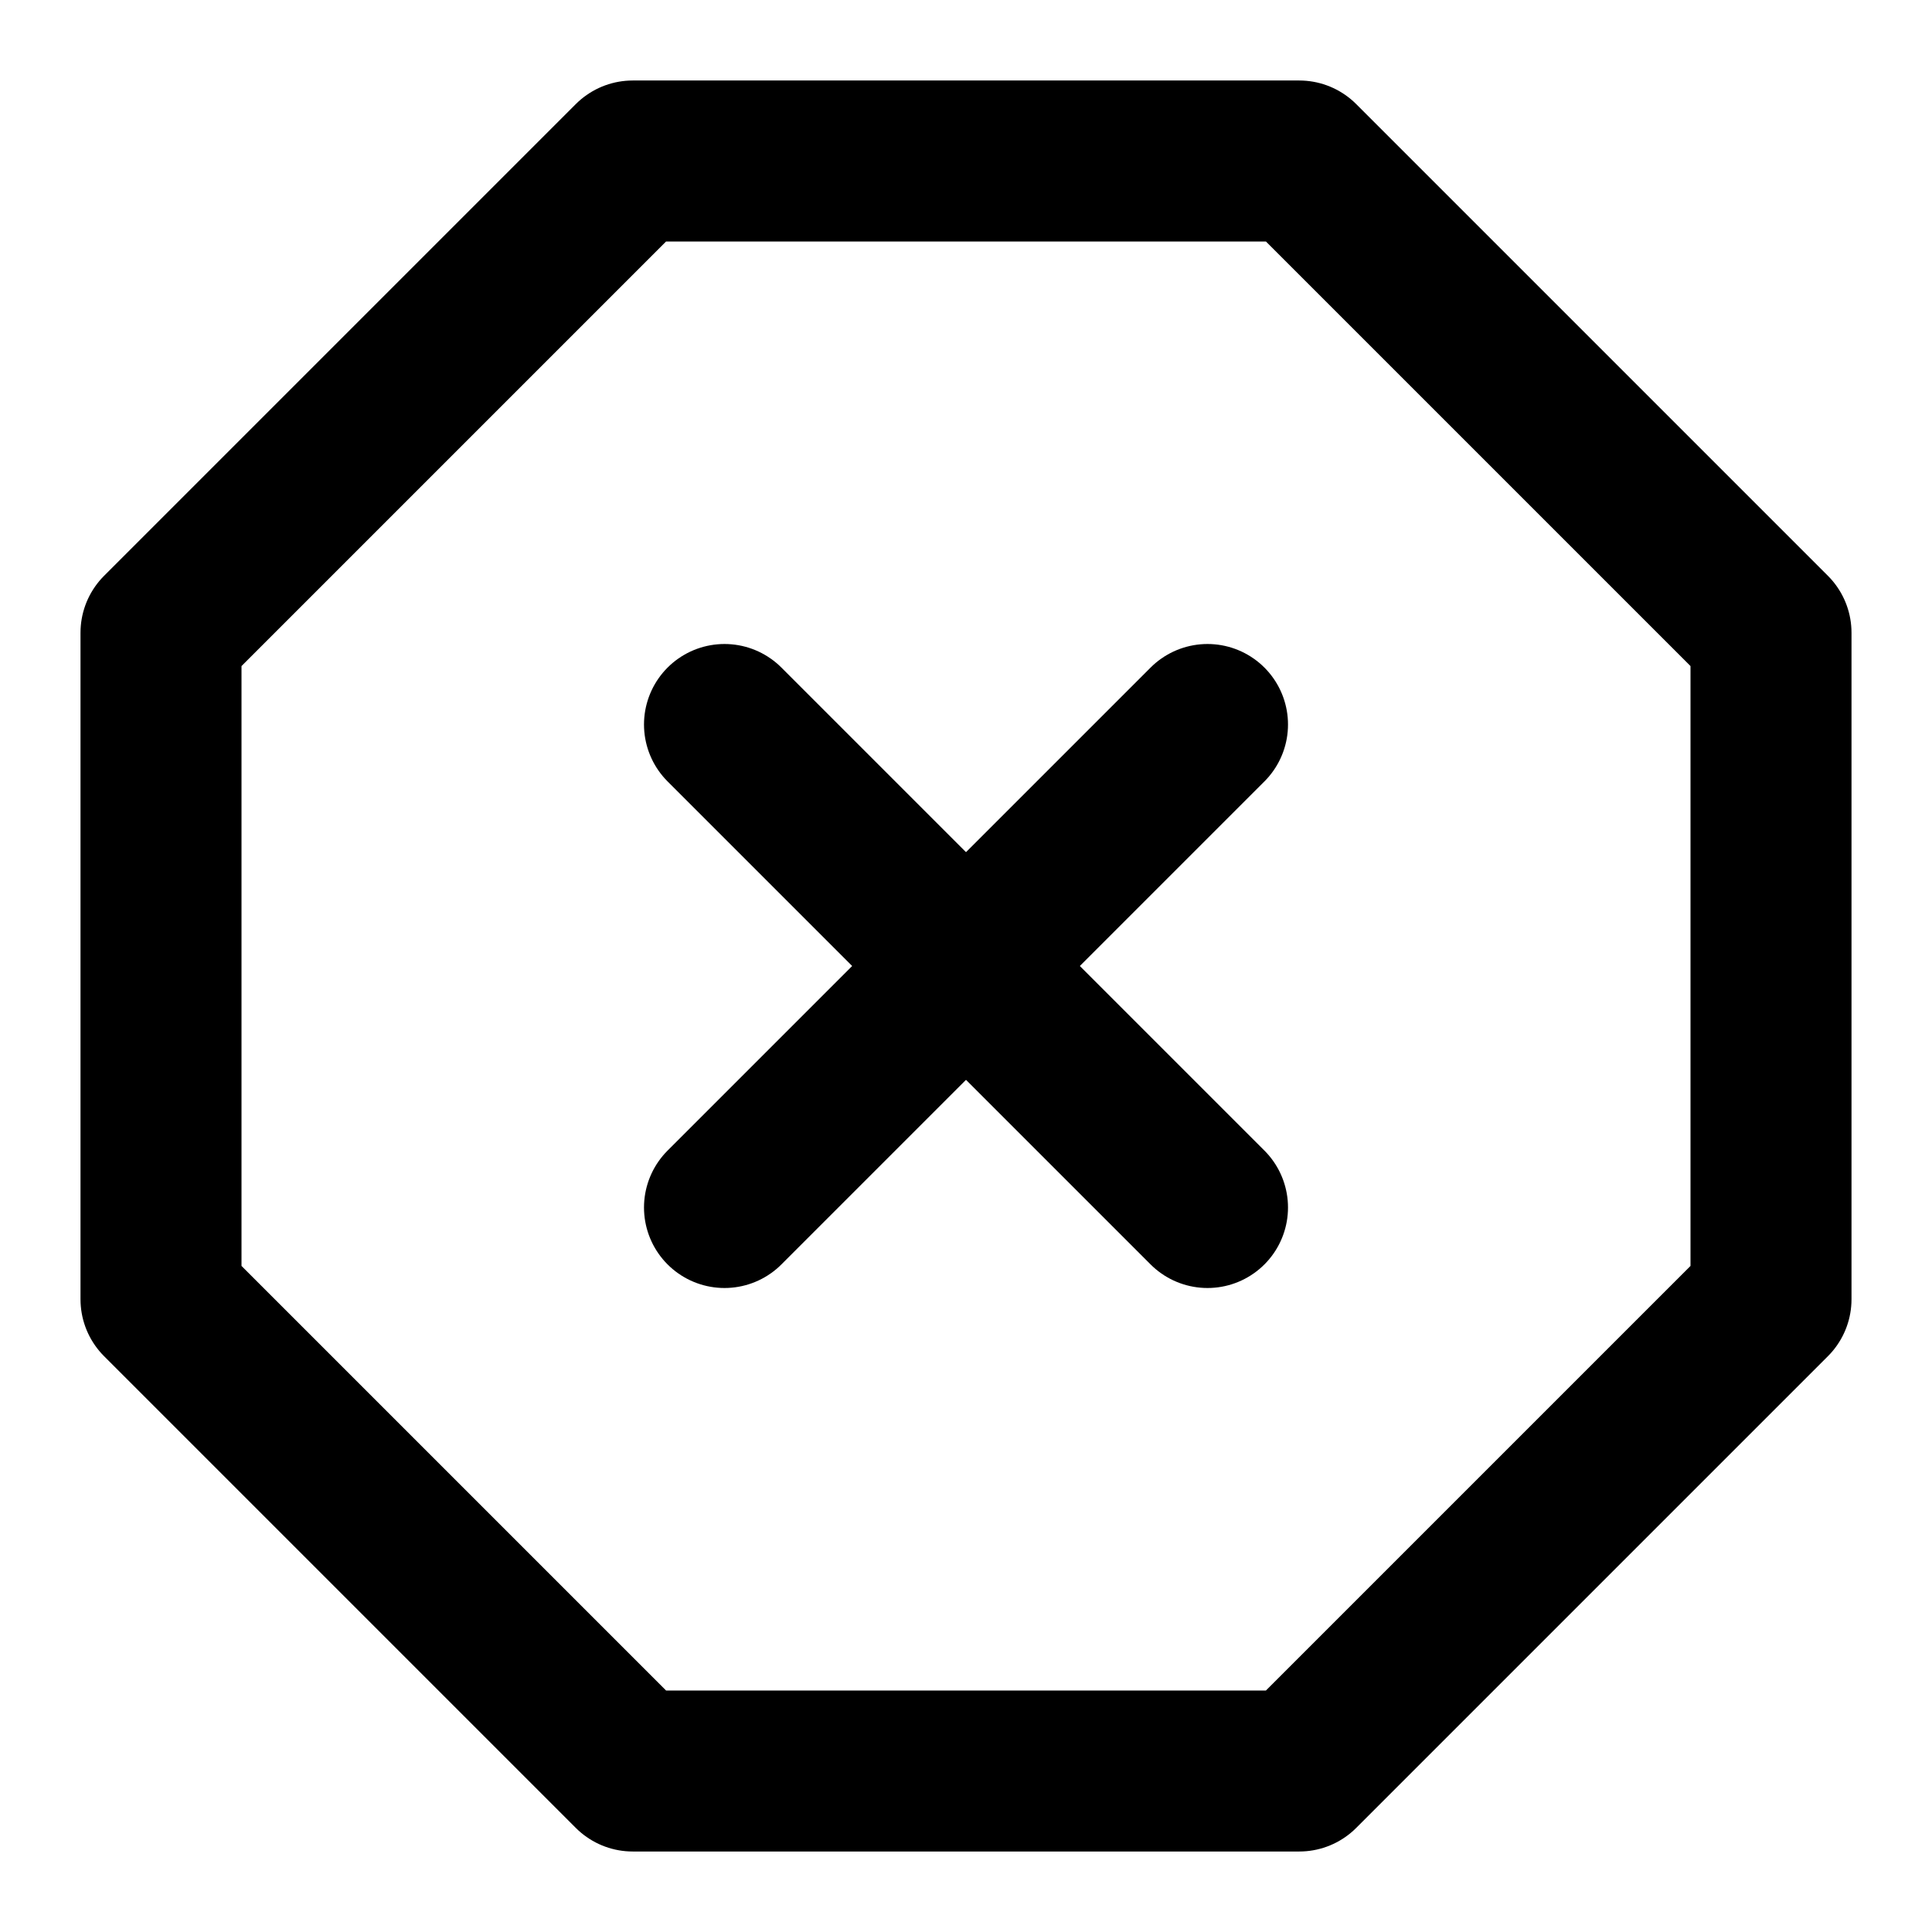
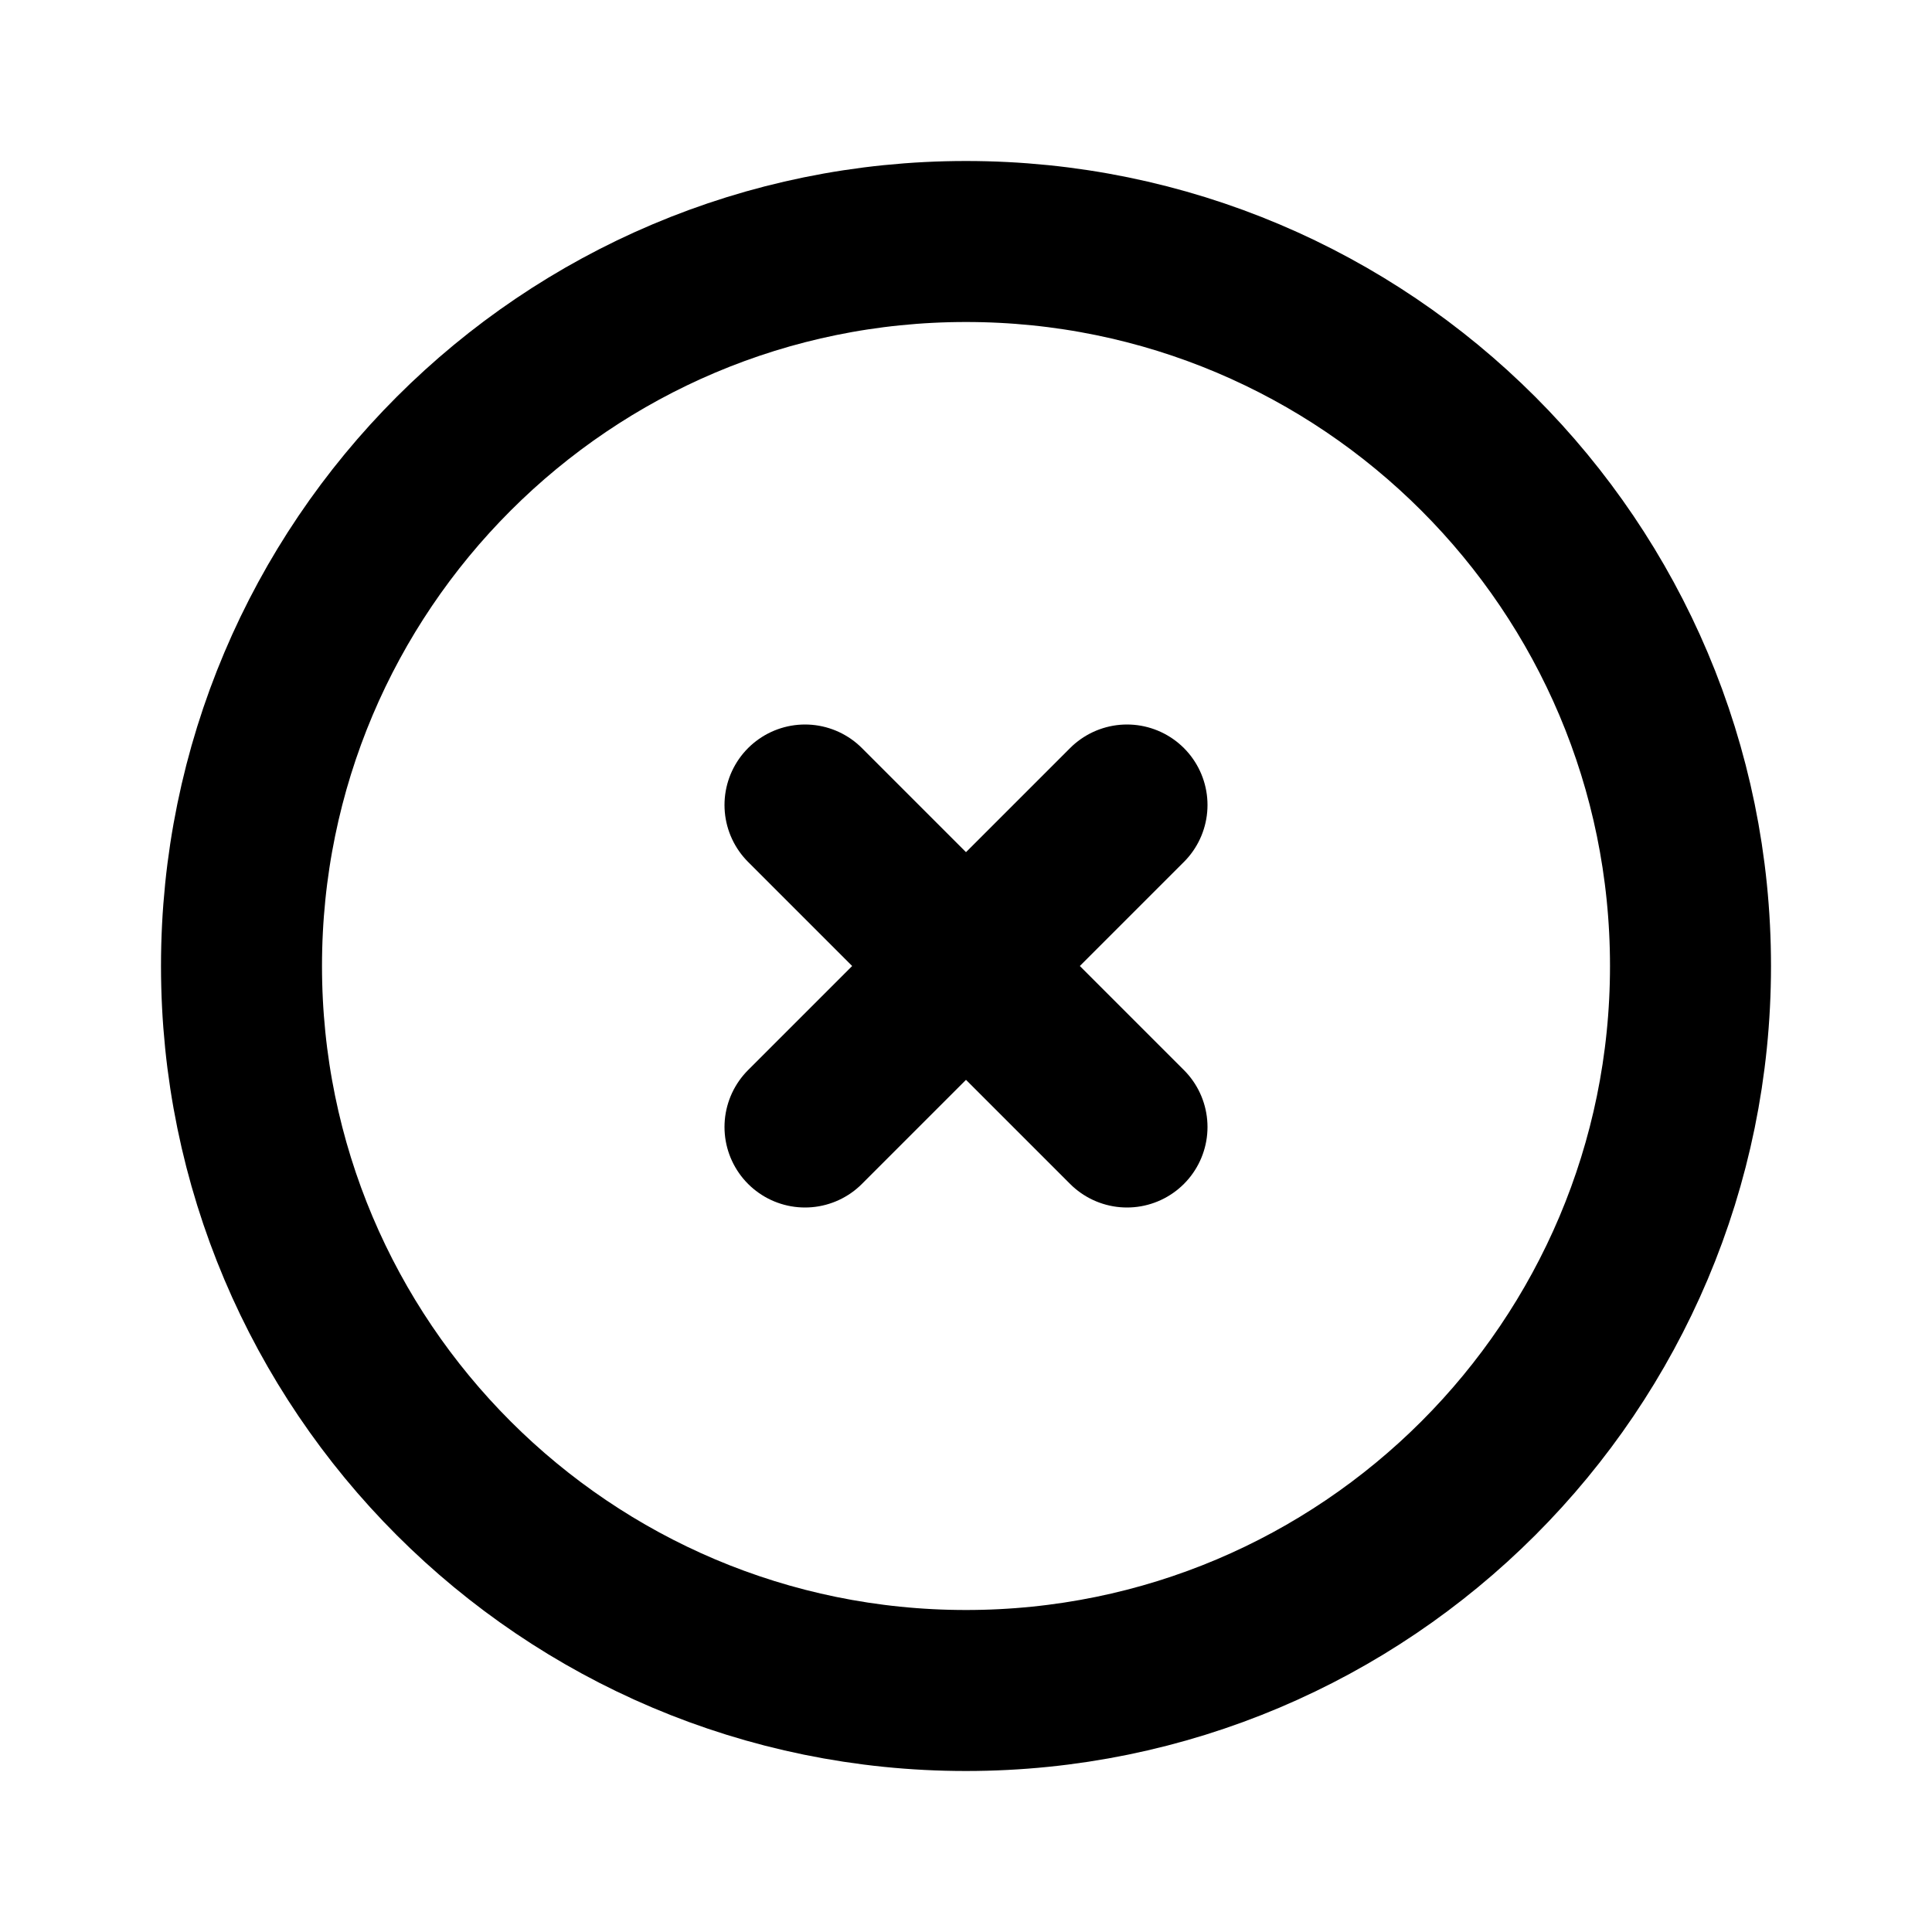
- <svg xmlns="http://www.w3.org/2000/svg" width="24" height="24" viewBox="0 0 24 24" fill="none" stroke="currentColor" stroke-width="2" stroke-linecap="round" stroke-linejoin="round" class="feather feather-x-octagon">
-   <polygon points="7.86 2 16.14 2 22 7.86 22 16.14 16.14 22 7.86 22 2 16.14 2 7.86 7.86 2" />
-   <line x1="15" y1="9" x2="9" y2="15" />
-   <line x1="9" y1="9" x2="15" y2="15" />
+ <svg xmlns="http://www.w3.org/2000/svg" class="h-6 w-6" fill="none" viewBox="0 0 24 24" stroke="currentColor">
+   <path stroke-linecap="round" stroke-linejoin="round" stroke-width="2" d="M10 14l2-2m0 0l2-2m-2 2l-2-2m2 2l2 2m7-2a9 9 0 11-18 0 9 9 0 0118 0z" />
</svg>
